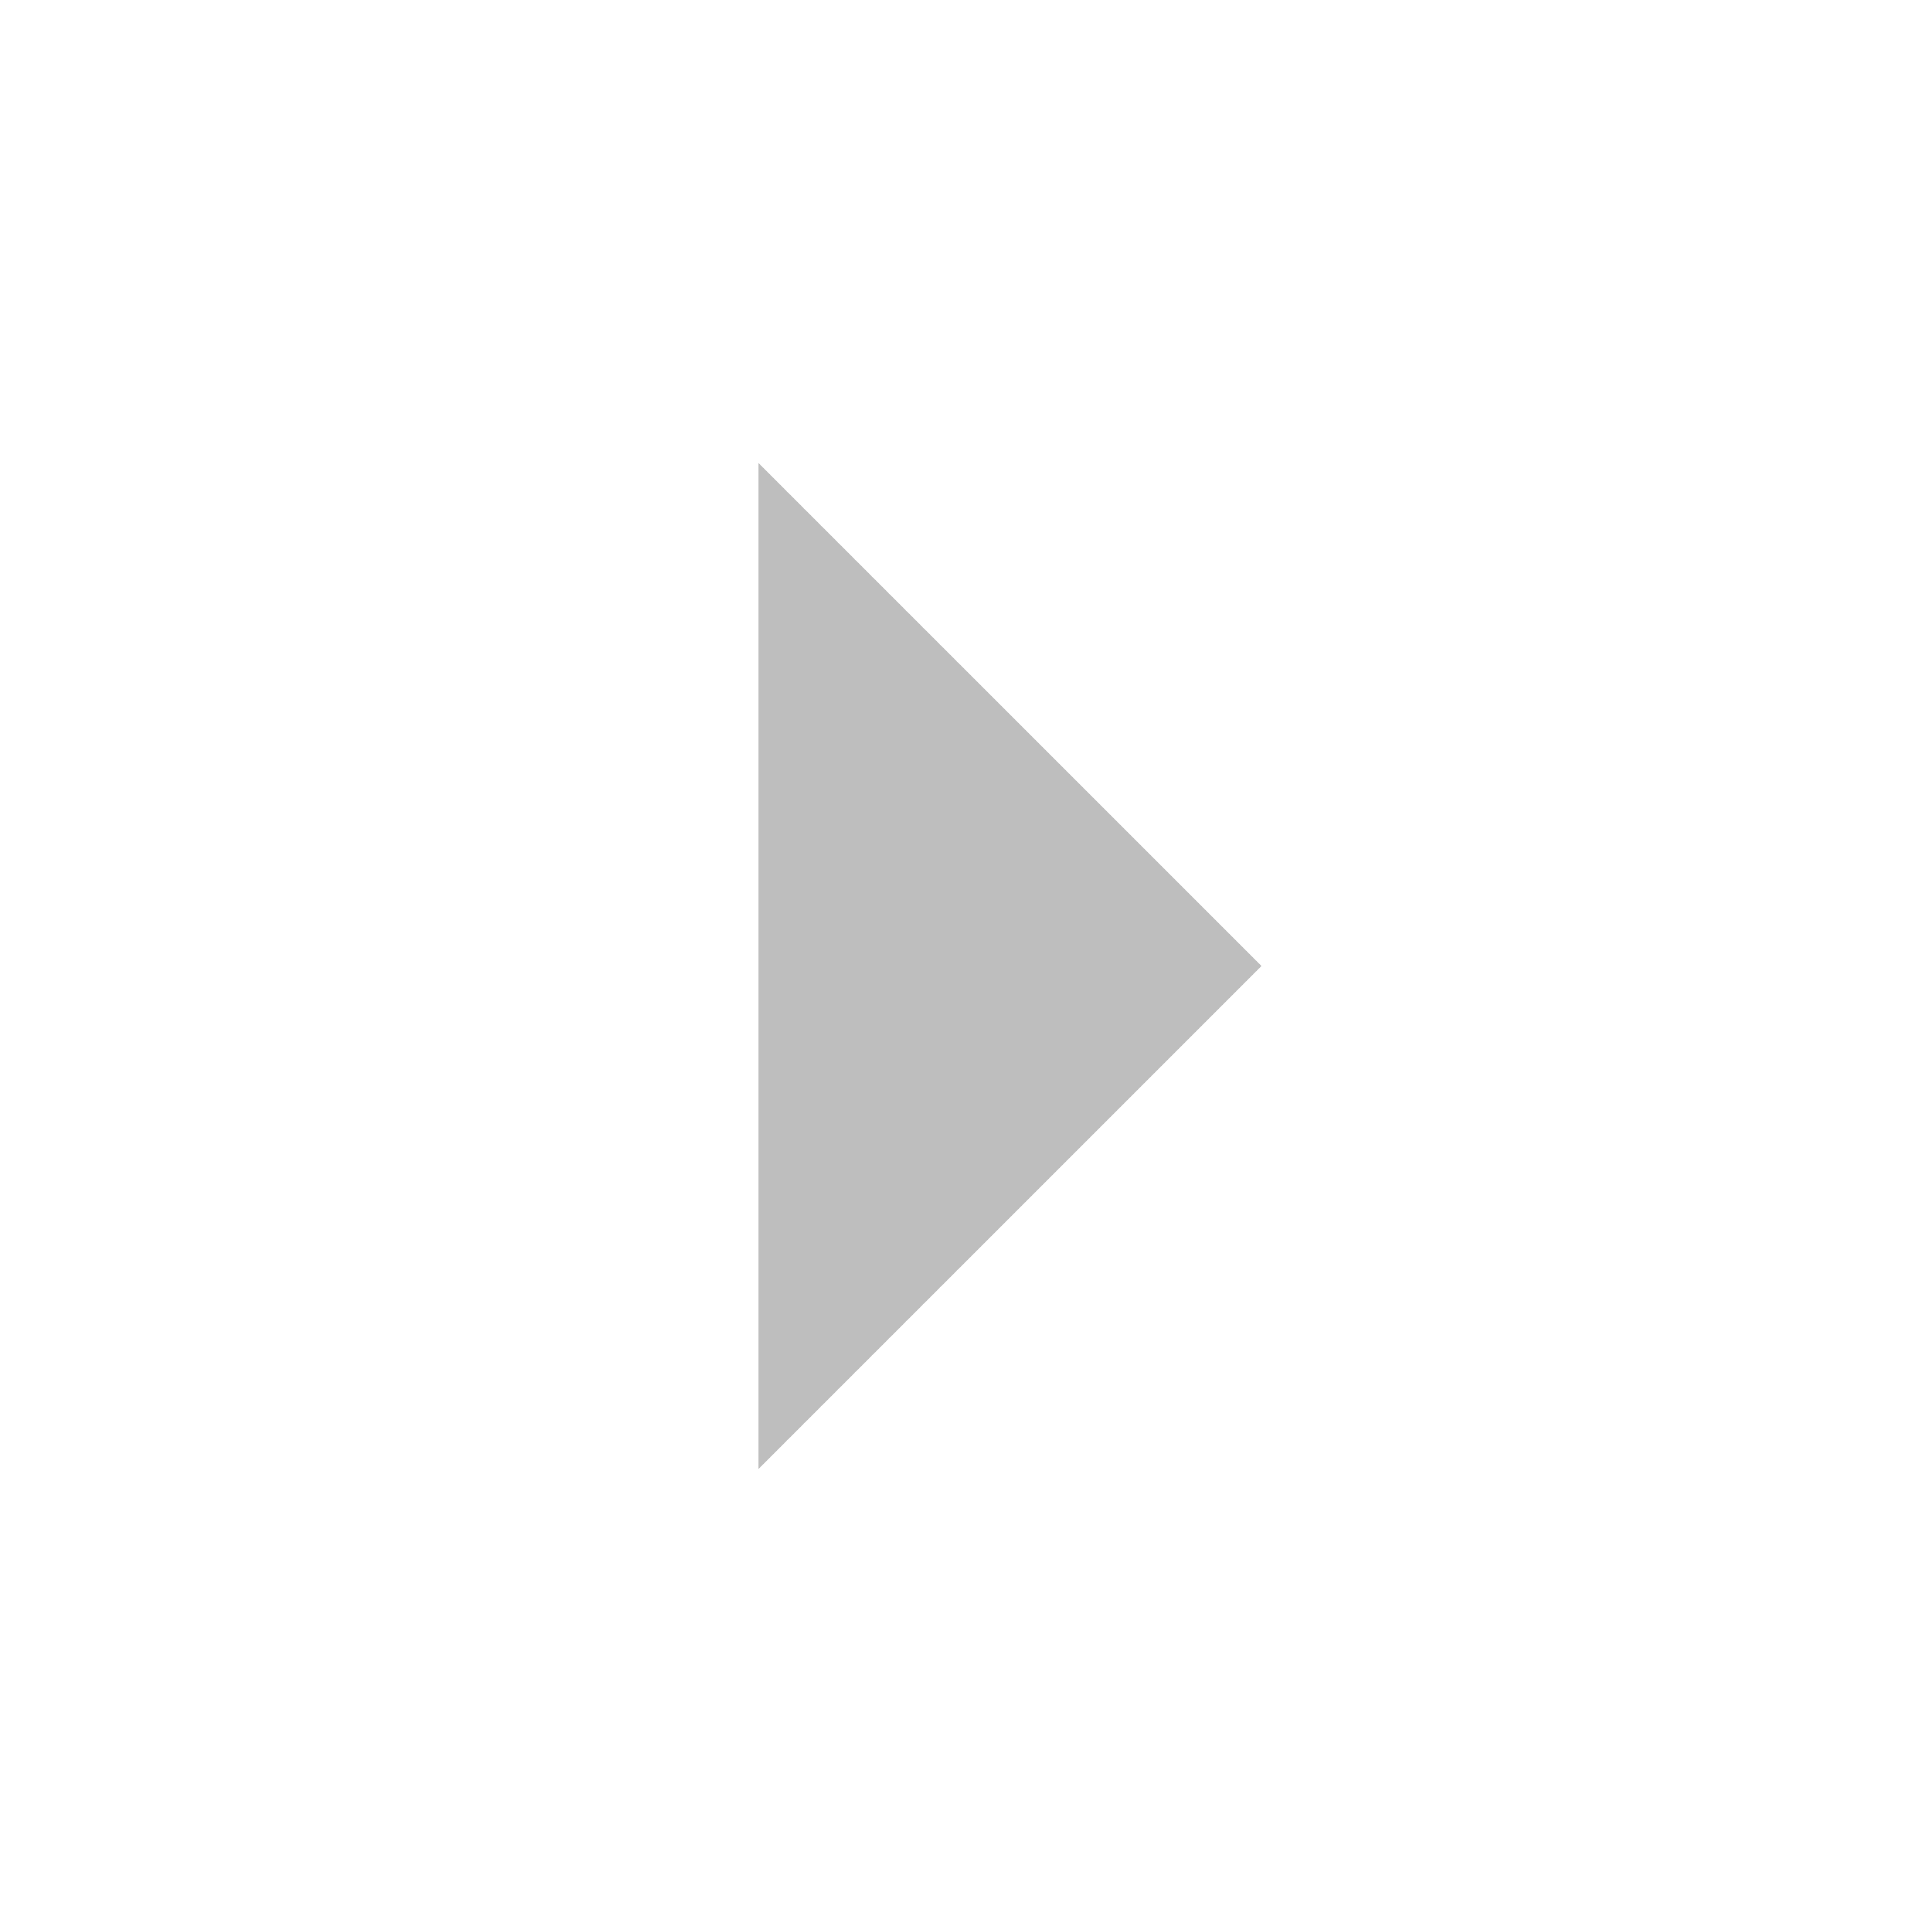
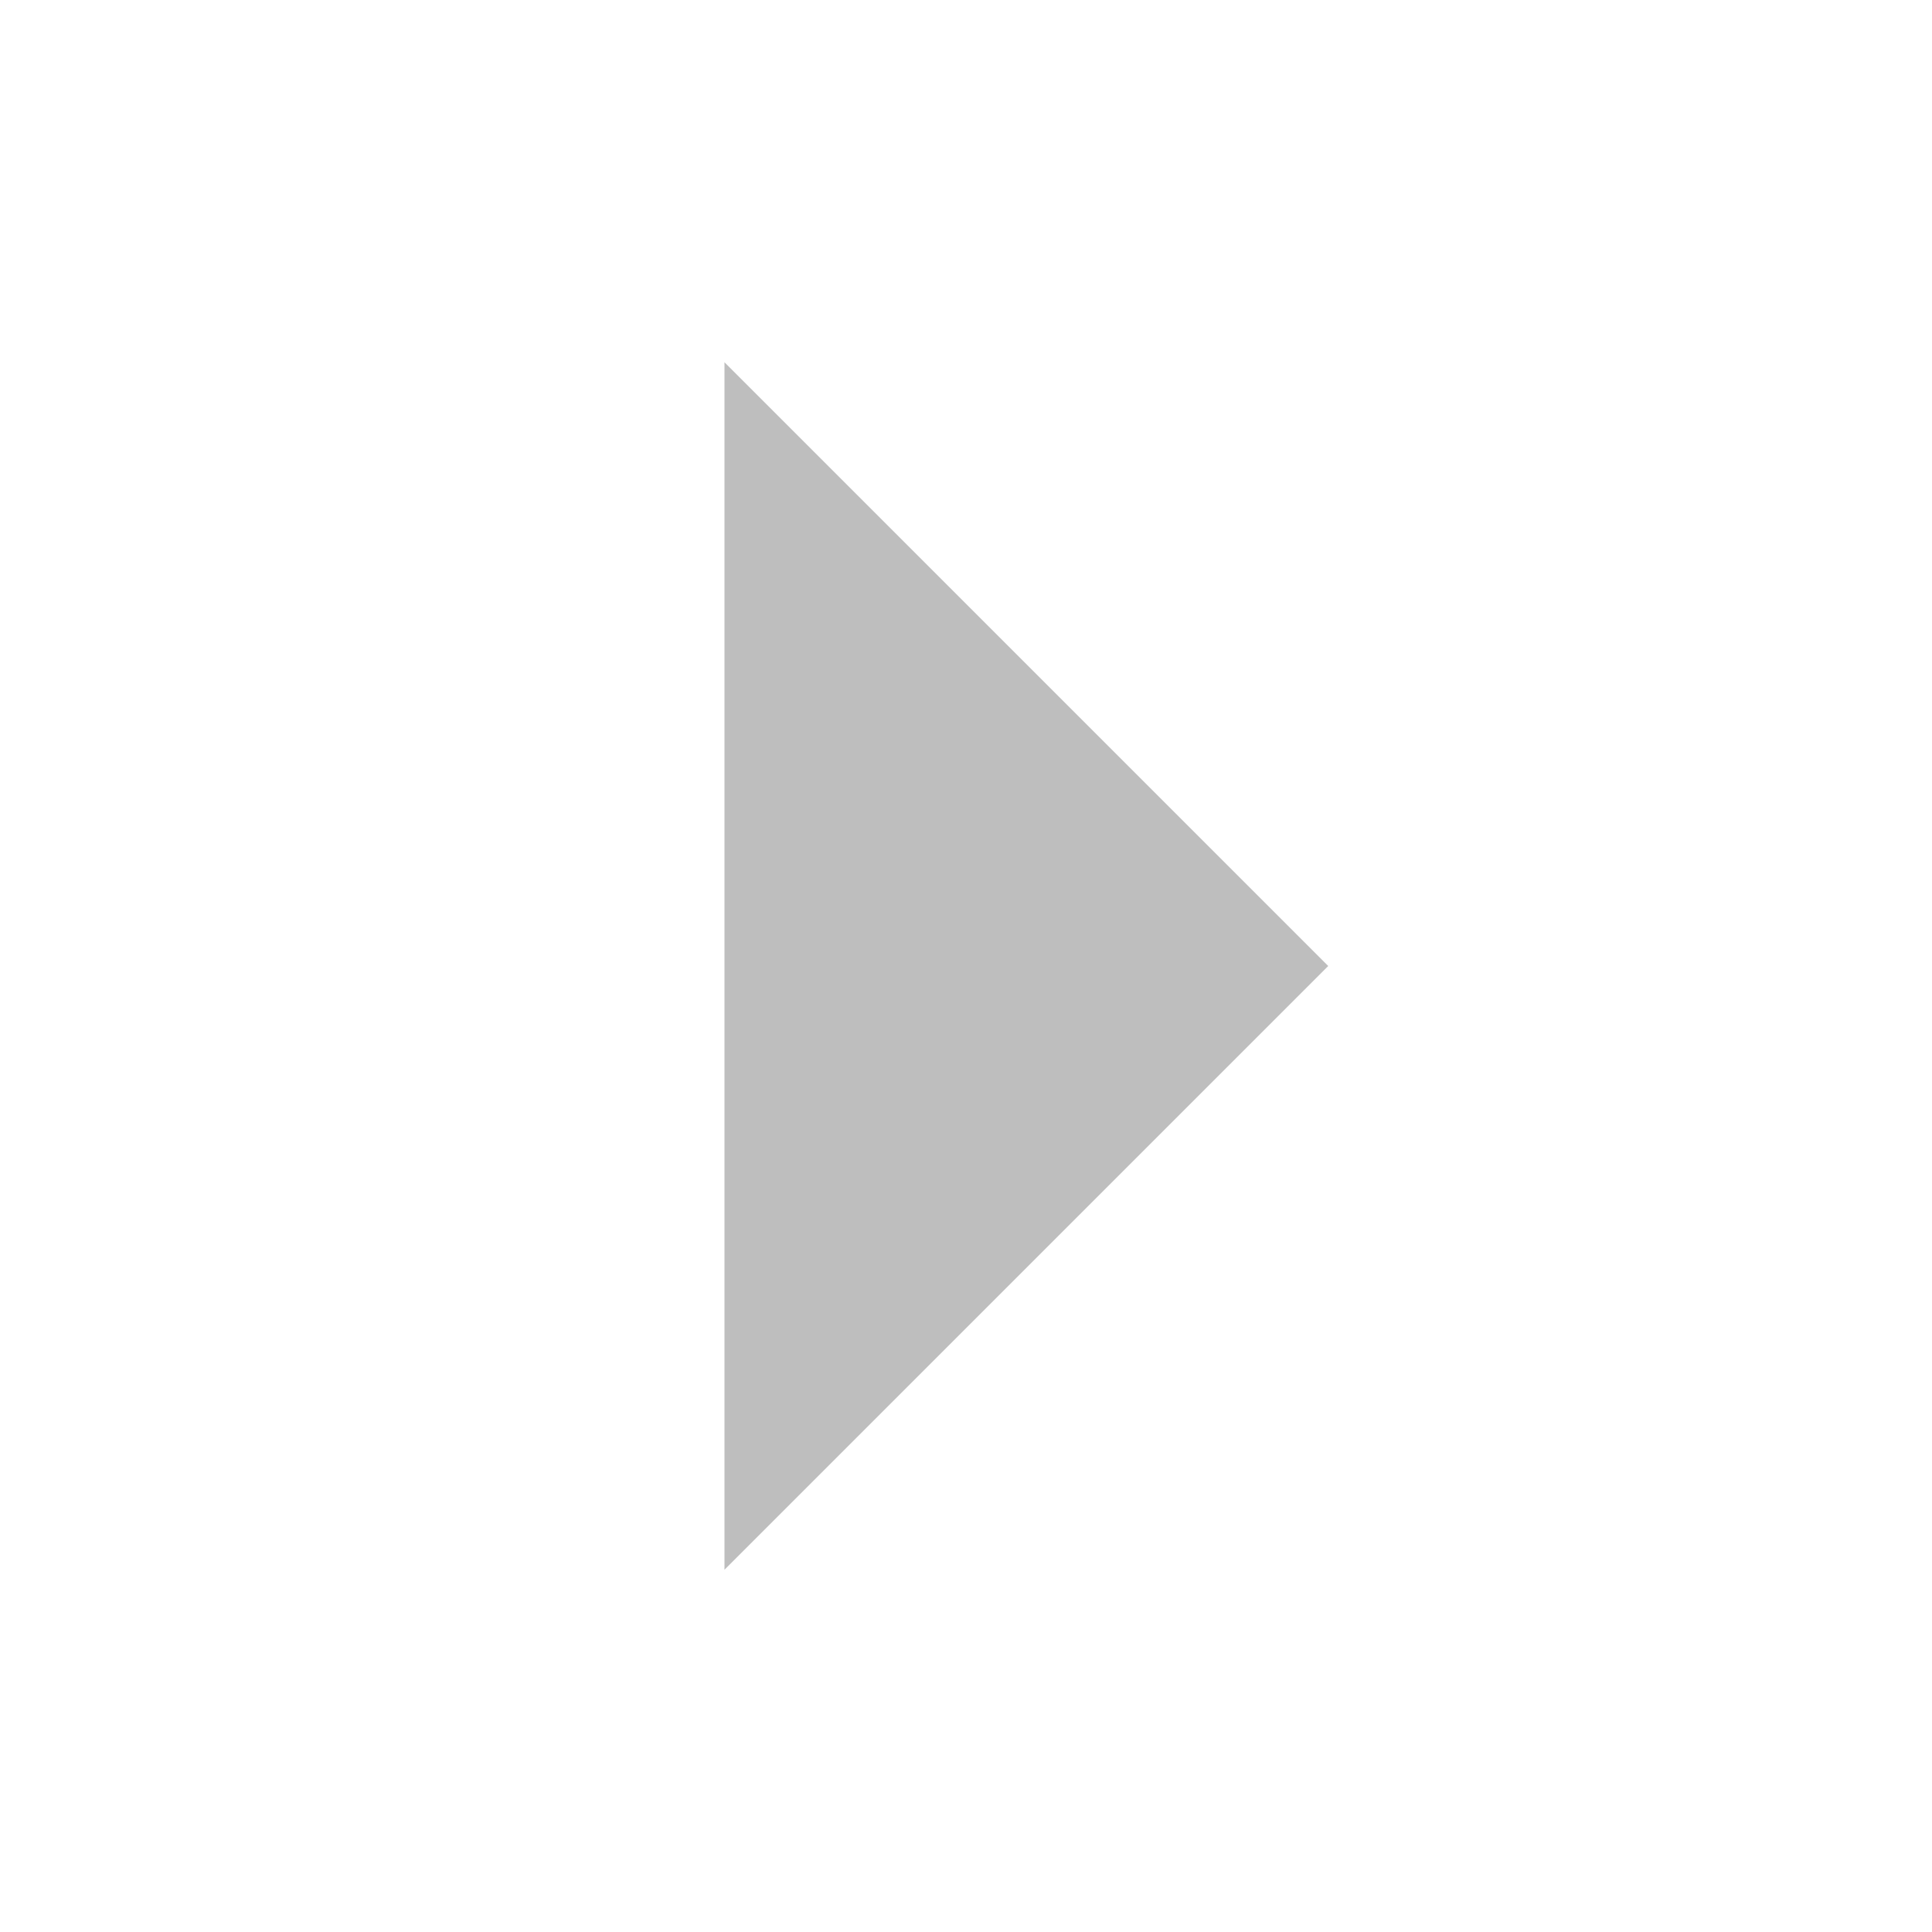
- <svg xmlns="http://www.w3.org/2000/svg" xmlns:ns1="http://www.openswatchbook.org/uri/2009/osb" height="19.2" id="svg7384" style="enable-background:new" version="1.1" width="19.2">
+ <svg xmlns="http://www.w3.org/2000/svg" xmlns:ns1="http://www.openswatchbook.org/uri/2009/osb" height="16" id="svg7384" style="enable-background:new" version="1.1" width="16">
  <defs id="defs7386">
    <linearGradient id="linearGradient5606" ns1:paint="solid">
      <stop id="stop5608" offset="0" style="stop-color:#000000;stop-opacity:1;" />
    </linearGradient>
    <filter color-interpolation-filters="sRGB" id="filter7554">
      <feBlend id="feBlend7556" in2="BackgroundImage" mode="darken" />
    </filter>
  </defs>
-   <g id="layer9" style="display:inline" transform="translate(-443.4002,-87.4)" />
-   <g id="layer10" style="display:inline;filter:url(#filter7554)" transform="translate(-443.4002,-87.4)" />
-   <g id="layer1" style="display:inline" transform="translate(-202.4,-704.4)" />
-   <g id="layer14" style="display:inline" transform="translate(-443.4002,-87.4)" />
-   <g id="layer15" style="display:inline" transform="translate(-443.4002,-87.4)" />
-   <g id="g71291" style="display:inline" transform="translate(-443.4002,-87.4)" />
-   <g id="layer2" style="display:inline" transform="translate(-202.4,-554.4)" />
-   <g id="g6058" style="display:inline" transform="translate(-202.4,-554.4)" />
-   <g id="layer12" style="display:inline" transform="translate(-443.4002,-87.4)">
-     <path d="m 110.063,760 -5,-5 5,-5 z" id="path6412" style="fill:#bebebe;fill-opacity:1;stroke:none;filter:url(#filter7554)" transform="matrix(-1,0,0,1,561.0004,-658)" />
+   <g id="layer9" style="display:inline" transform="translate(-445.0002,-129)" />
+   <g id="layer10" style="display:inline;filter:url(#filter7554)" transform="translate(-445.0002,-129)" />
+   <g id="layer1" style="display:inline" transform="translate(-204,-746)" />
+   <g id="layer14" style="display:inline" transform="translate(-445.0002,-129)" />
+   <g id="layer15" style="display:inline" transform="translate(-445.0002,-129)" />
+   <g id="g71291" style="display:inline" transform="translate(-445.0002,-129)" />
+   <g id="layer2" style="display:inline" transform="translate(-204,-596)" />
+   <g id="g6058" style="display:inline" transform="translate(-204,-596)" />
+   <g id="layer12" style="display:inline" transform="translate(-445.0002,-129)">
+     <path d="m 451,142 5,-5 -5,-5 z" id="path6412" style="fill:#bebebe;fill-opacity:1;stroke:none" />
  </g>
</svg>
